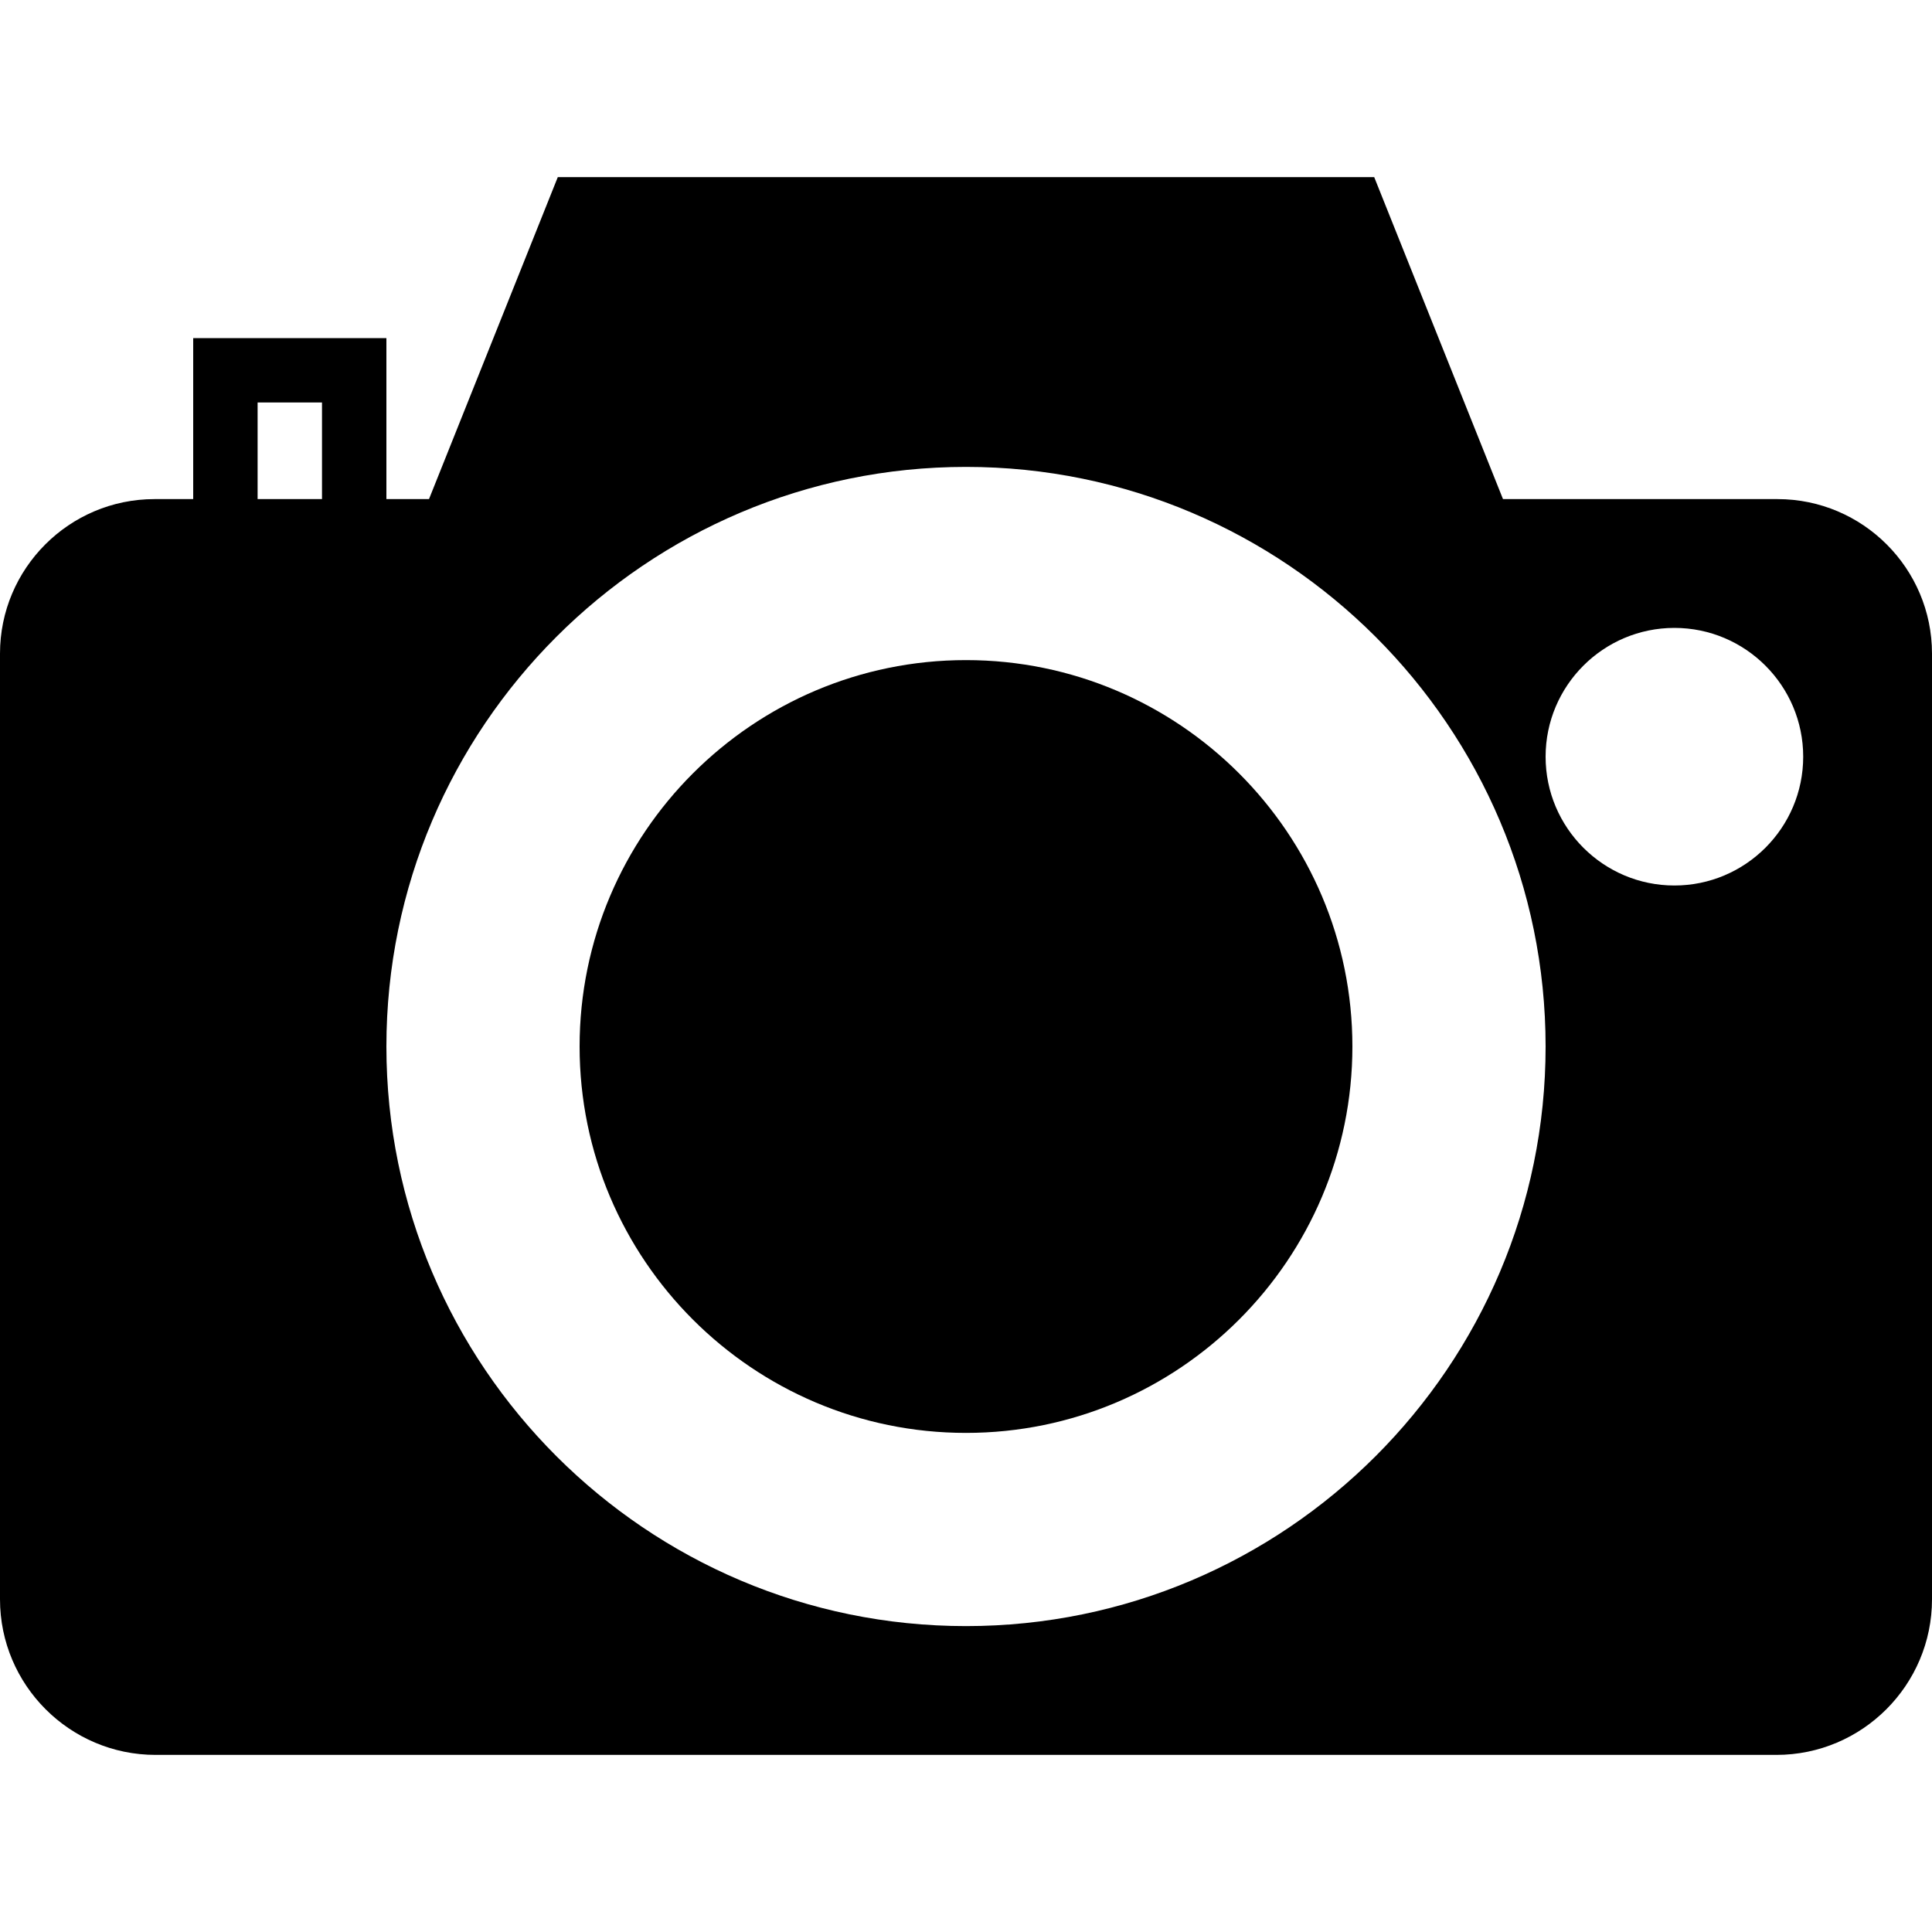
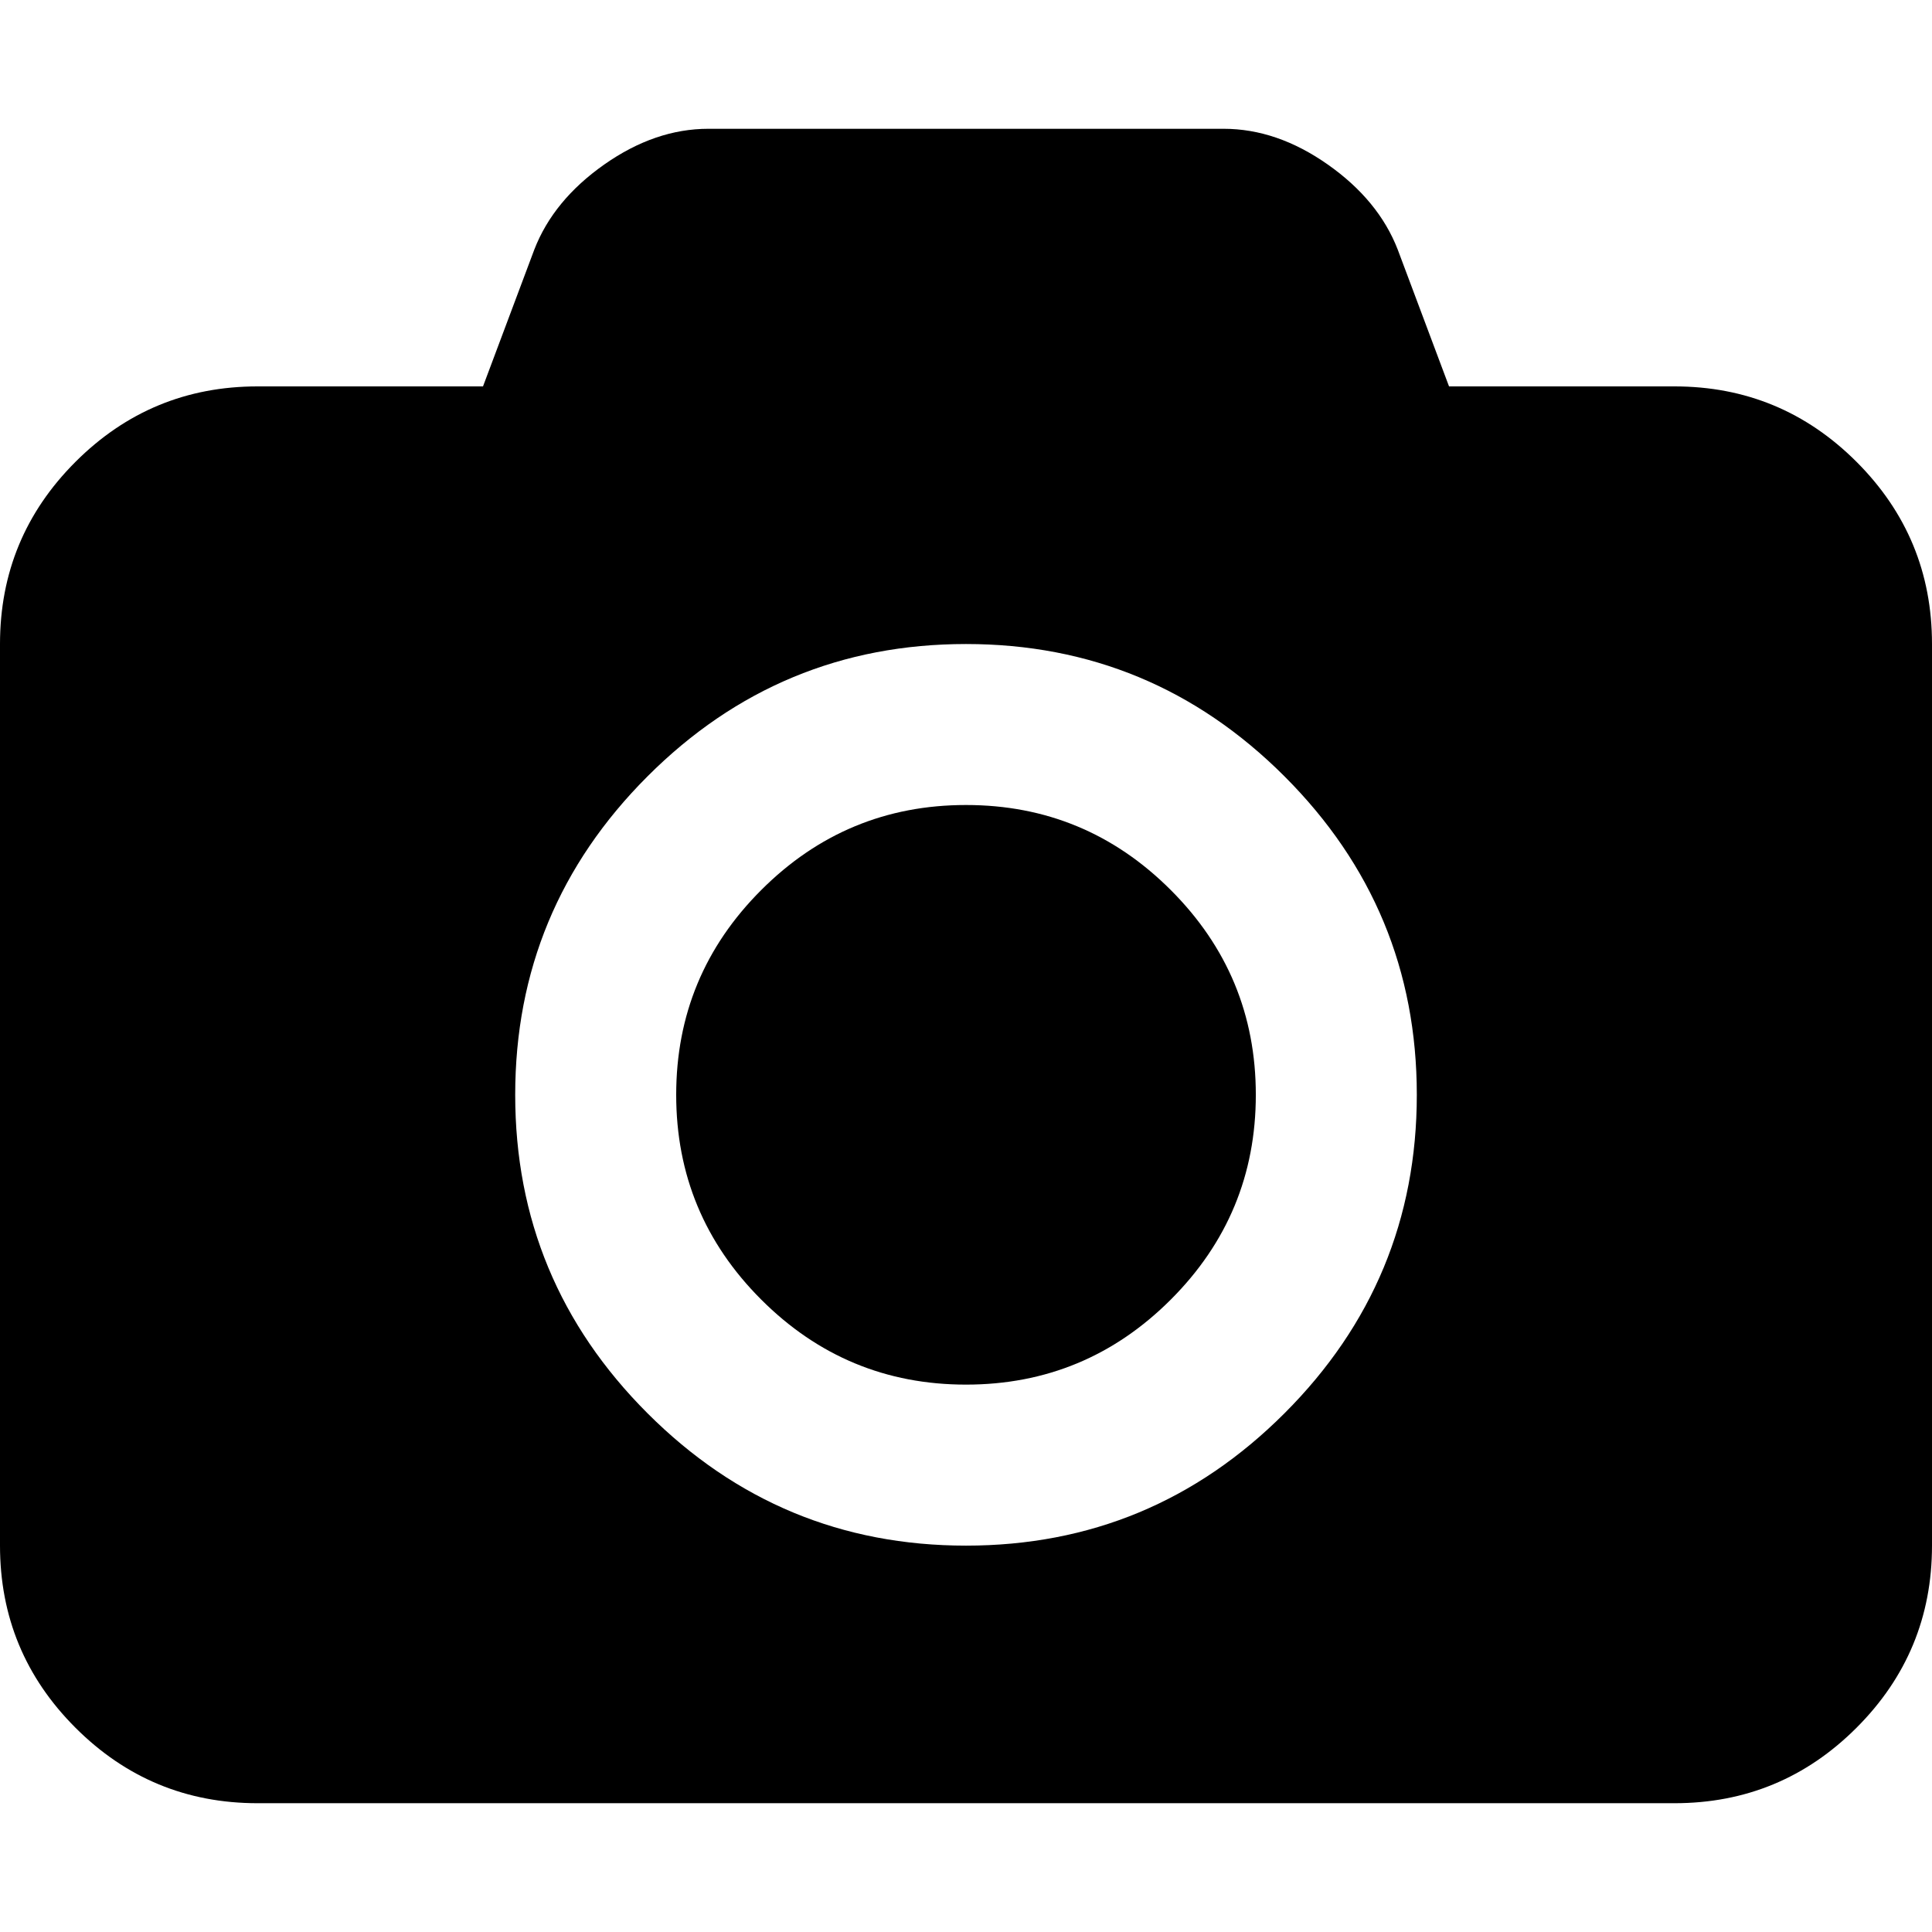
- <svg xmlns="http://www.w3.org/2000/svg" version="1.1" id="Capa_1" x="0px" y="0px" viewBox="0 0 60 60" style="enable-background:new 0 0 60 60;" xml:space="preserve">
+ <svg xmlns="http://www.w3.org/2000/svg" version="1.1" id="Capa_1" x="0px" y="0px" width="548.165px" height="548.165px" viewBox="0 0 548.165 548.165" style="enable-background:new 0 0 548.165 548.165;" xml:space="preserve">
  <g>
-     <path d="M30,20.5c-6.617,0-12,5.383-12,12s5.383,12,12,12s12-5.383,12-12S36.617,20.5,30,20.5z" />
-     <path d="M55.201,15.5h-8.524l-4-10H17.323l-4,10H12v-5H6v5H4.799C2.152,15.5,0,17.652,0,20.299v29.368   C0,52.332,2.168,54.5,4.833,54.5h50.334c2.665,0,4.833-2.168,4.833-4.833V20.299C60,17.652,57.848,15.5,55.201,15.5z M10,15.5H8v-3   h2V15.5z M30,50.5c-9.925,0-18-8.075-18-18s8.075-18,18-18s18,8.075,18,18S39.925,50.5,30,50.5z M52,27.5c-2.206,0-4-1.794-4-4   s1.794-4,4-4s4,1.794,4,4S54.206,27.5,52,27.5z" />
+     <g>
+       <path d="M526.76,131.045c-14.277-14.274-31.498-21.413-51.675-21.413h-63.953l-14.558-38.826    c-3.618-9.325-10.229-17.368-19.846-24.128c-9.613-6.757-19.462-10.138-29.551-10.138H200.996    c-10.088,0-19.939,3.381-29.552,10.138c-9.613,6.76-16.225,14.803-19.842,24.128l-14.56,38.826H73.089    c-20.179,0-37.401,7.139-51.678,21.413C7.137,145.32,0,162.544,0,182.721v255.813c0,20.178,7.137,37.404,21.411,51.675    c14.277,14.277,31.5,21.416,51.678,21.416h401.989c20.177,0,37.397-7.139,51.675-21.416    c14.273-14.271,21.412-31.497,21.412-51.675V182.721C548.169,162.544,541.03,145.32,526.76,131.045z M364.446,400.993    c-25.029,25.03-55.147,37.548-90.362,37.548s-65.331-12.518-90.362-37.548c-25.031-25.026-37.544-55.151-37.544-90.358    c0-35.218,12.517-65.333,37.544-90.364c25.028-25.031,55.148-37.544,90.362-37.544s65.333,12.516,90.362,37.544    c25.03,25.028,37.545,55.146,37.545,90.364C401.991,345.842,389.477,375.964,364.446,400.993z" />
+       <path d="M274.084,228.403c-22.651,0-42.018,8.042-58.102,24.128c-16.084,16.084-24.126,35.448-24.126,58.104    c0,22.647,8.042,42.014,24.126,58.098c16.084,16.081,35.45,24.123,58.102,24.123c22.648,0,42.017-8.042,58.101-24.123    c16.084-16.084,24.127-35.45,24.127-58.098c0-22.655-8.043-42.019-24.127-58.104C316.102,236.446,296.732,228.403,274.084,228.403    z" />
+     </g>
  </g>
  <g>
</g>
  <g>
</g>
  <g>
</g>
  <g>
</g>
  <g>
</g>
  <g>
</g>
  <g>
</g>
  <g>
</g>
  <g>
</g>
  <g>
</g>
  <g>
</g>
  <g>
</g>
  <g>
</g>
  <g>
</g>
  <g>
</g>
</svg>
